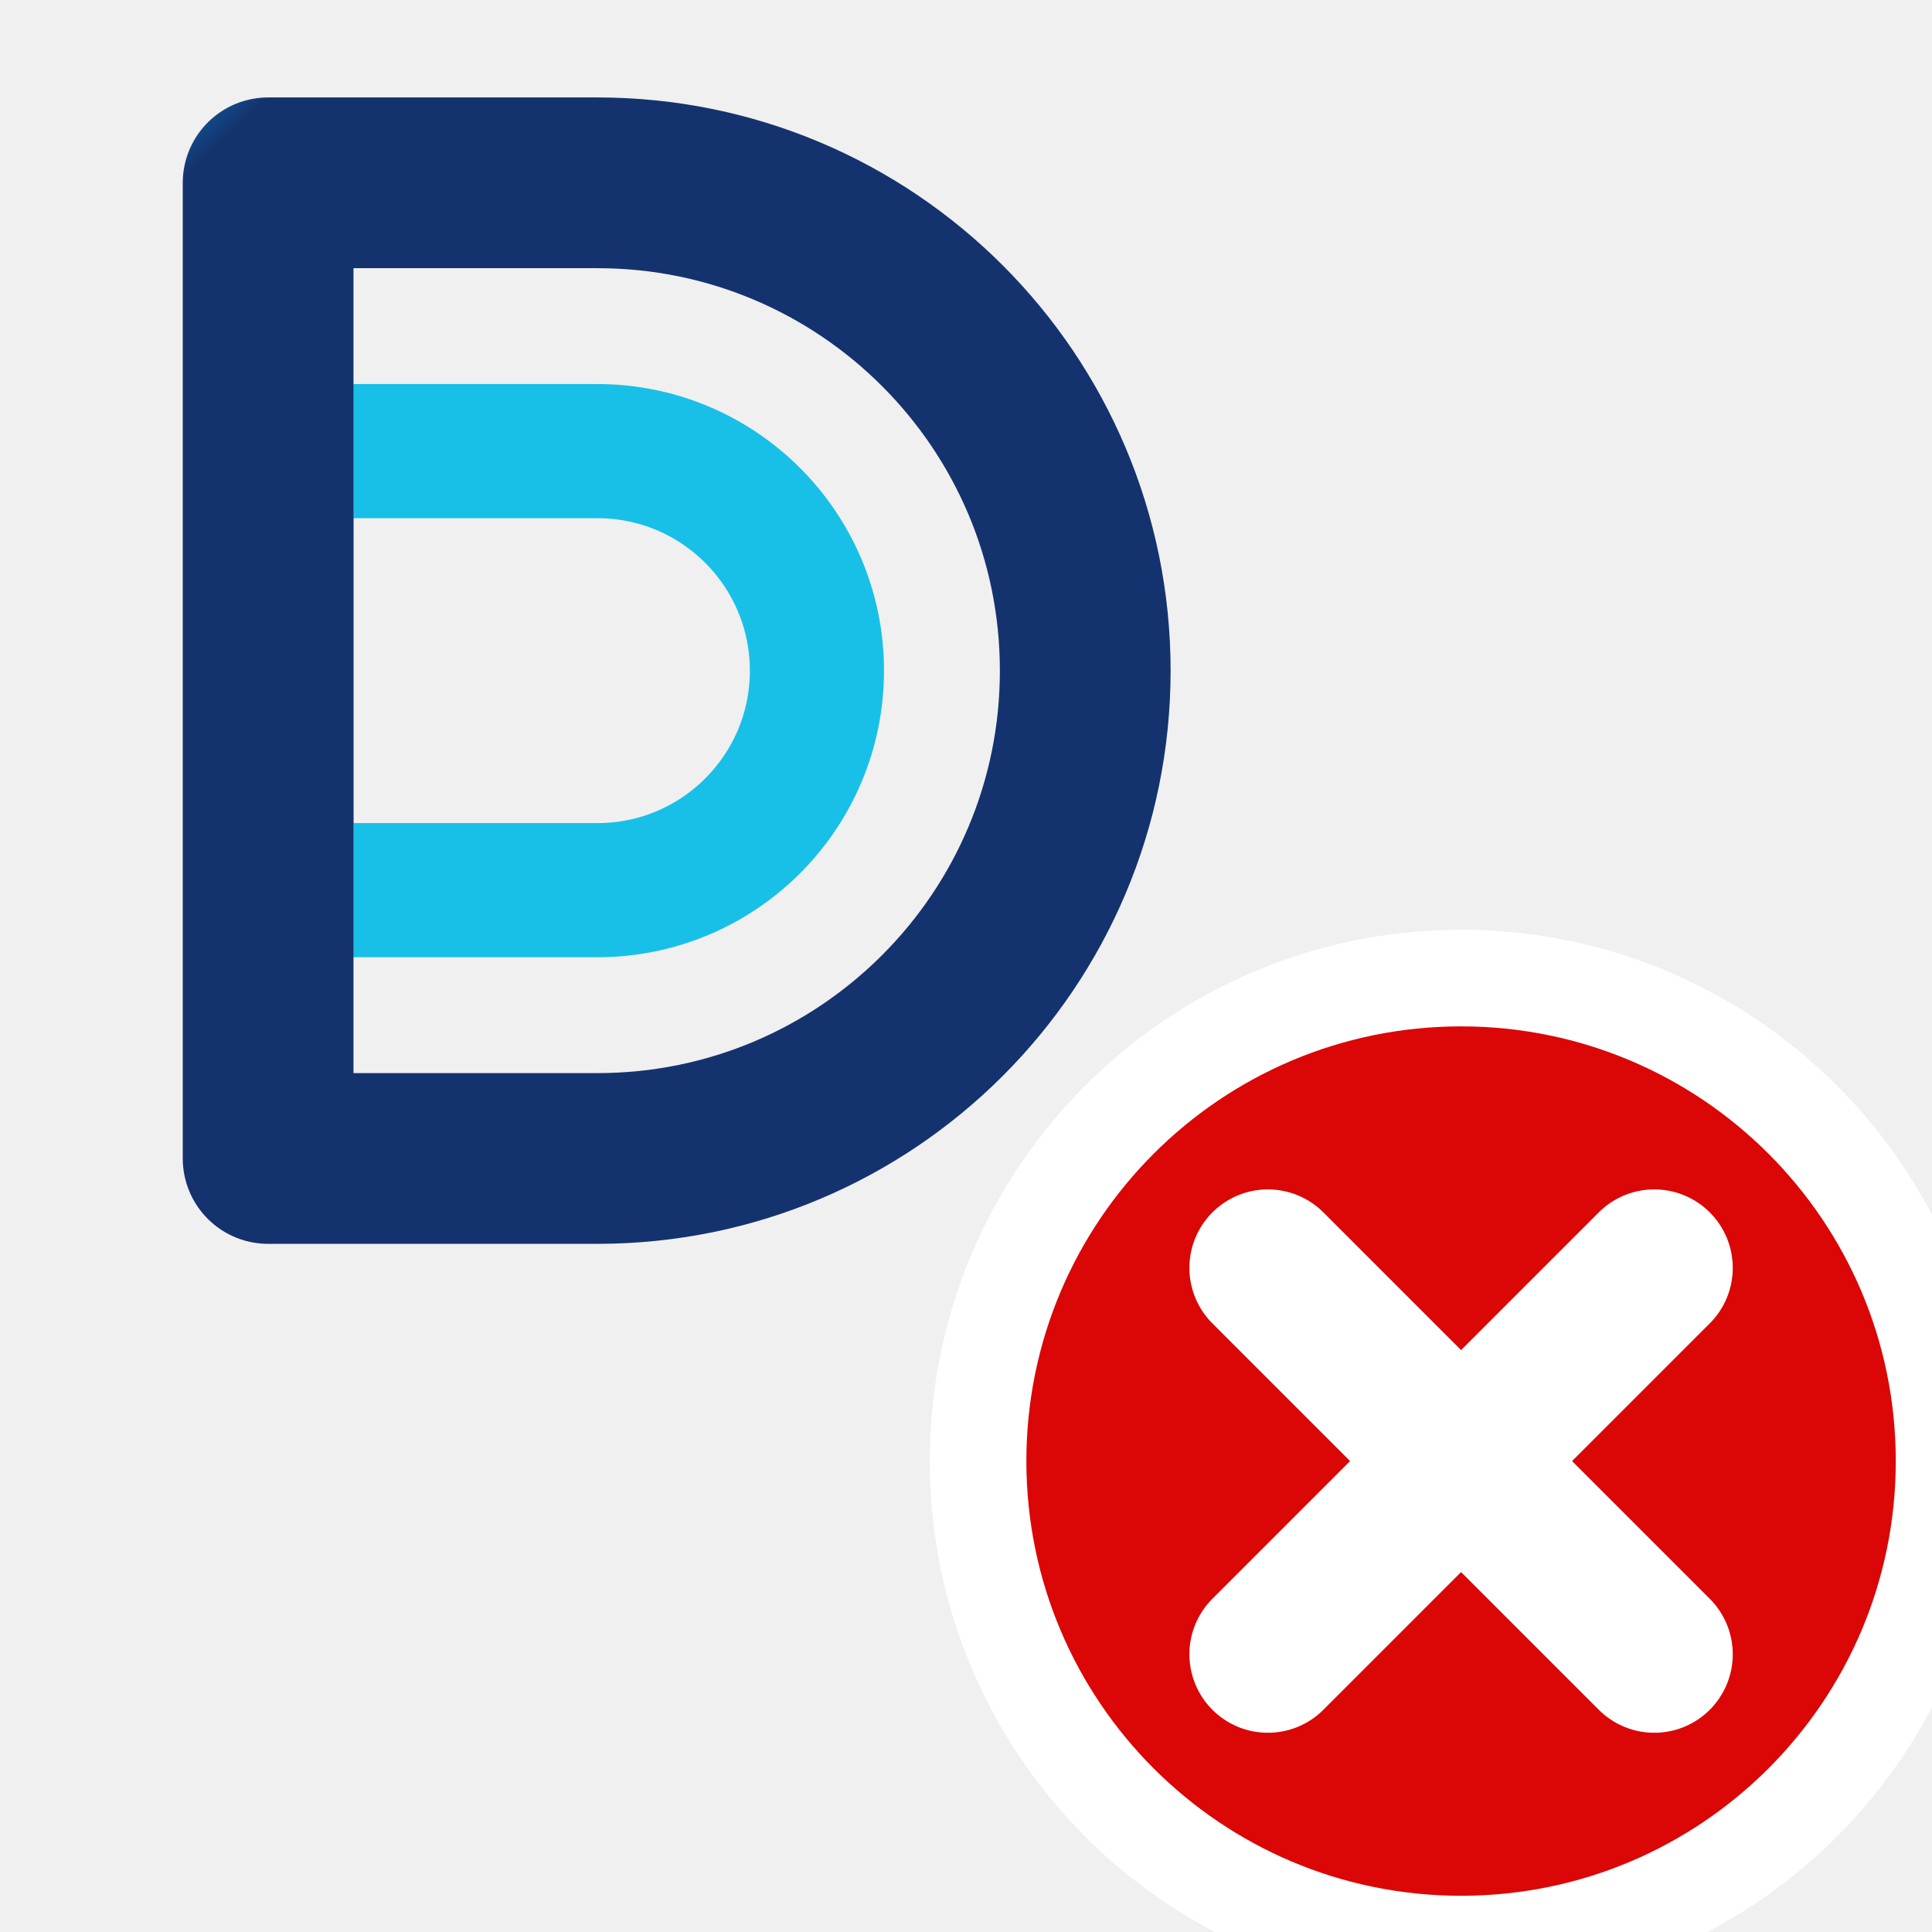
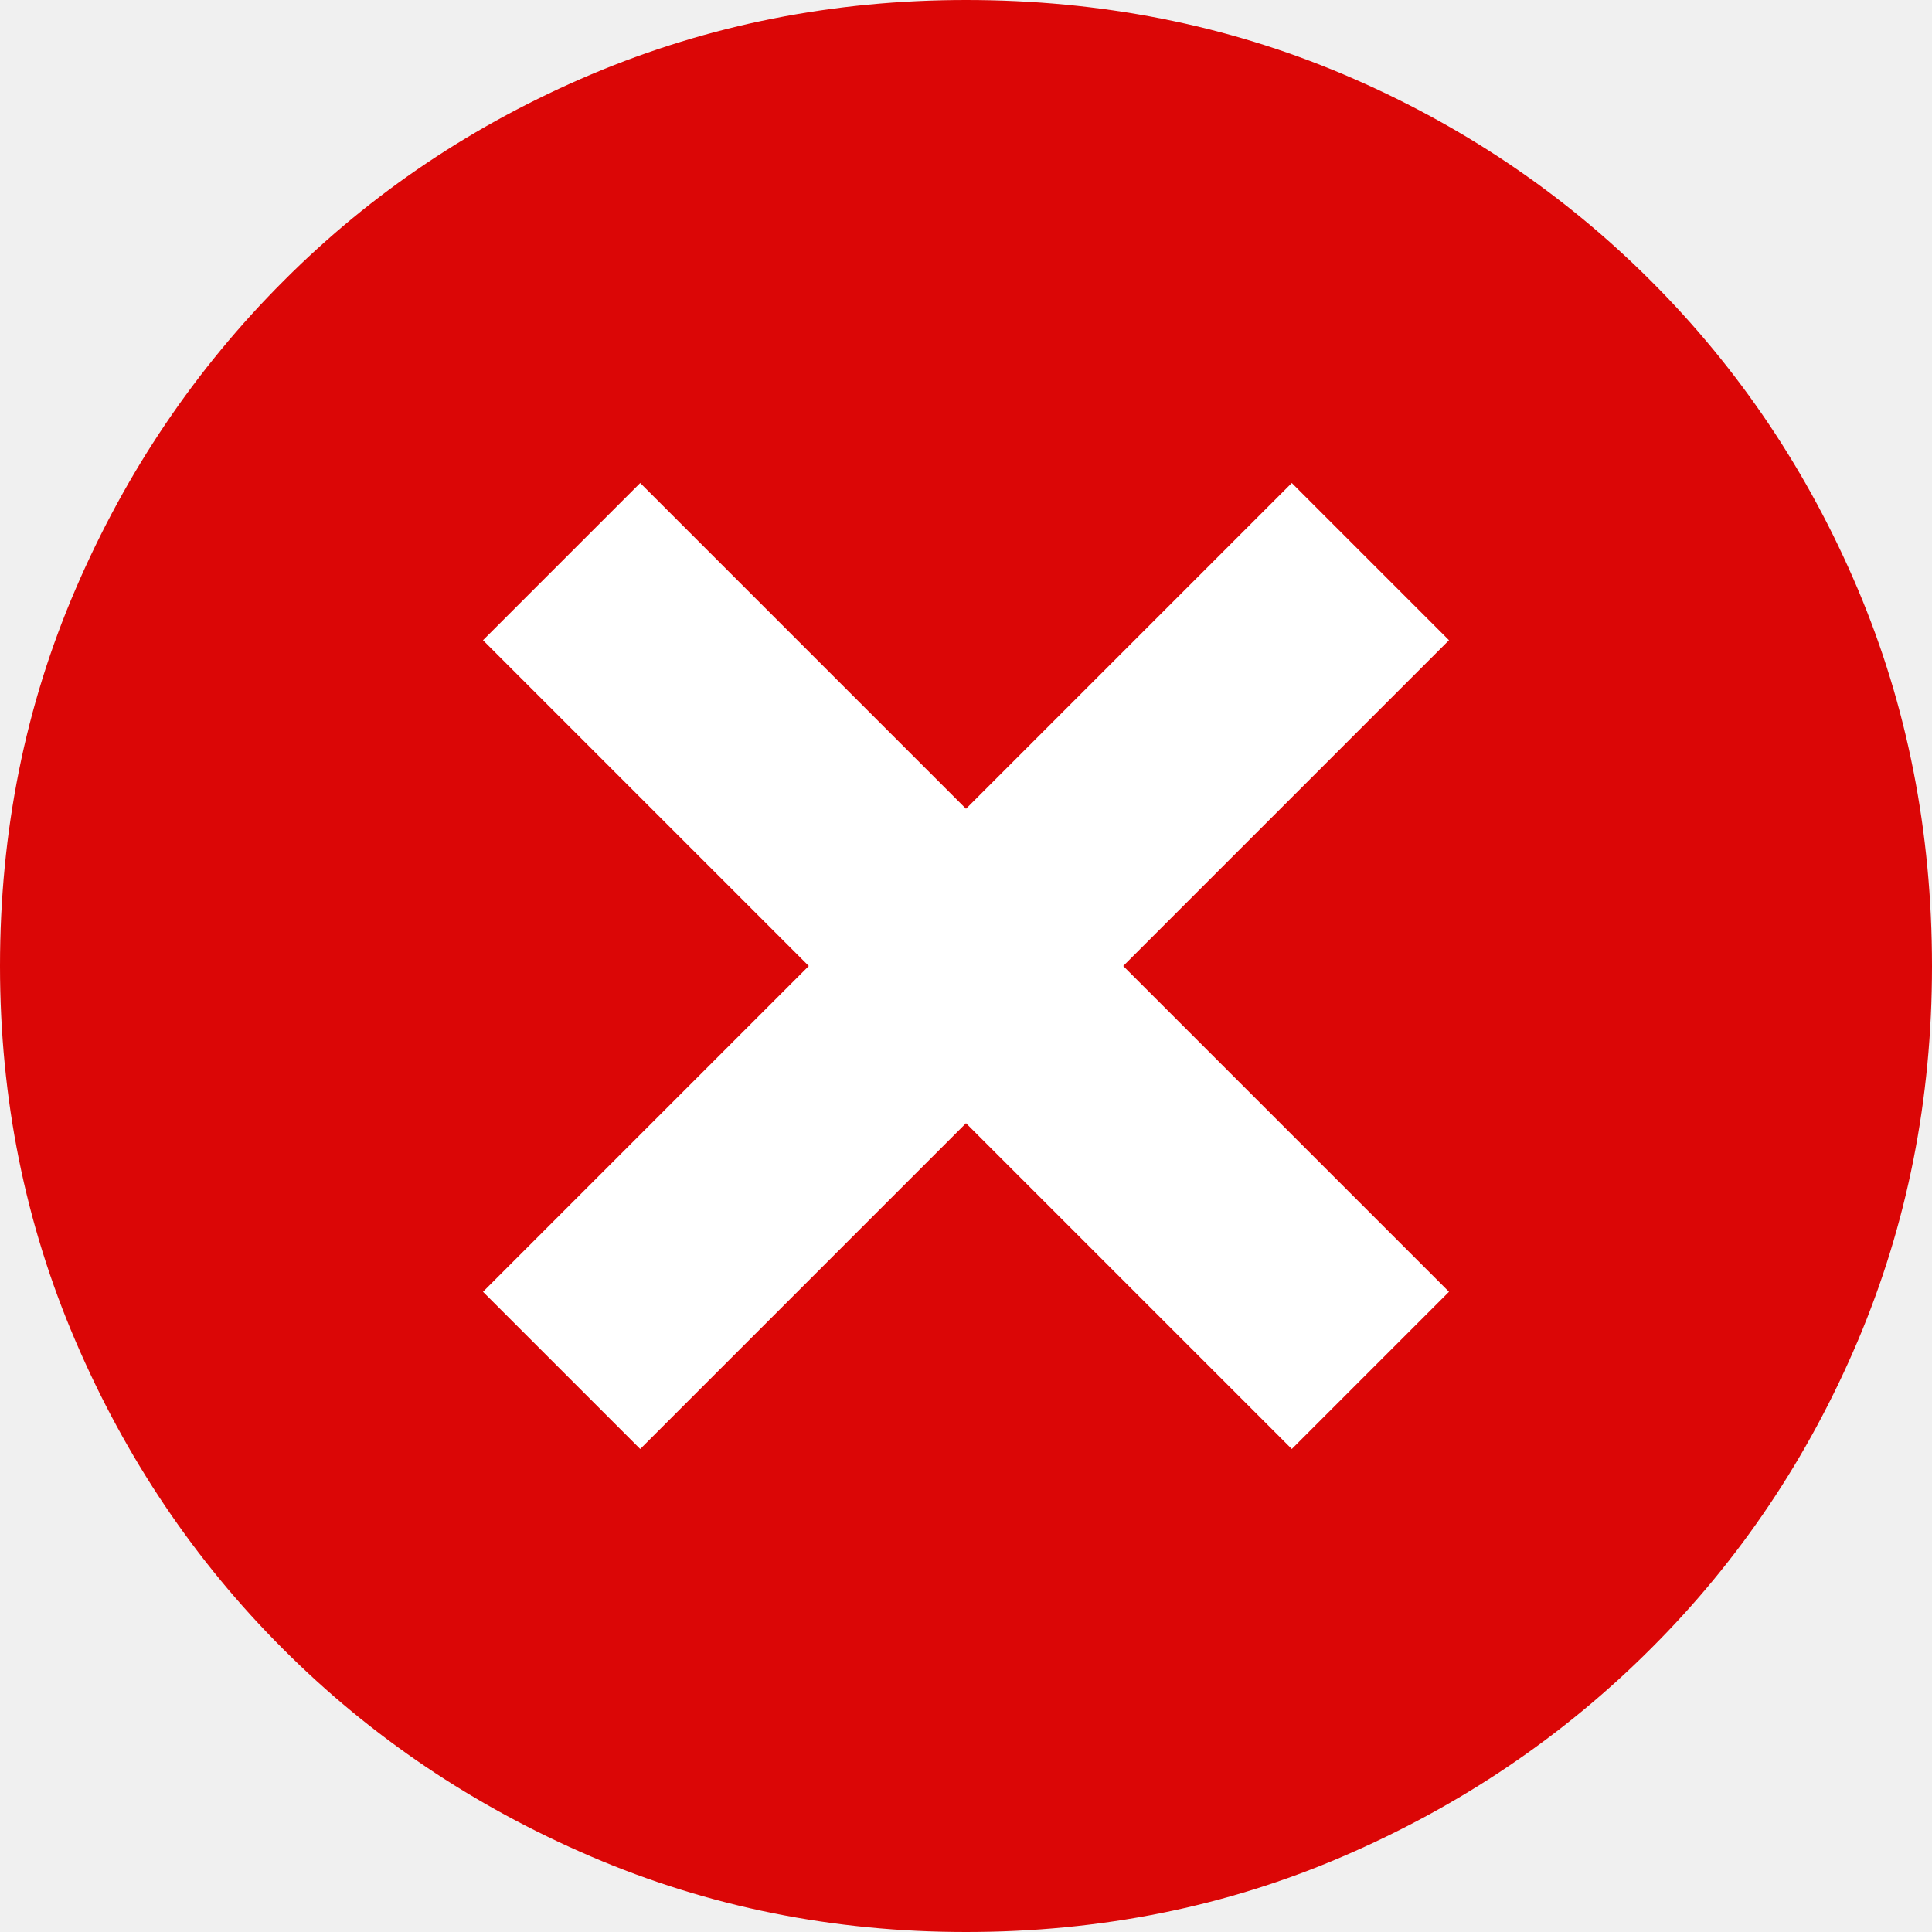
<svg xmlns="http://www.w3.org/2000/svg" width="16" height="16" viewBox="0 0 16 16">
-   <defs>
-     <linearGradient id="markOuter" gradientUnits="userSpaceOnUse" x1="1" y1="1" x2="13" y2="14">
-       <stop offset="0" stop-color="#2DD4FF" />
-       <stop offset=".48" stop-color="#0A93E0" />
-       <stop offset="1" stop-color="#14336E" />
-     </linearGradient>
-     <linearGradient id="markInner" gradientUnits="userSpaceOnUse" x1="2" y1="4" x2="9" y2="11">
-       <stop offset="0" stop-color="#7DEFFF" />
-       <stop offset="1" stop-color="#18C0E8" />
-     </linearGradient>
-     <linearGradient id="markOuterOff" gradientUnits="userSpaceOnUse" x1="1" y1="1" x2="13" y2="14">
-       <stop offset="0" stop-color="#B8B8B8" />
-       <stop offset="1" stop-color="#6E6E6E" />
-     </linearGradient>
-     <linearGradient id="markInnerOff" gradientUnits="userSpaceOnUse" x1="2" y1="4" x2="9" y2="11">
-       <stop offset="0" stop-color="#B8B8B8" />
-       <stop offset="1" stop-color="#949494" />
-     </linearGradient>
-   </defs>
-   <g transform="translate(0.15,0.1) scale(0.101)" fill="none" stroke-linejoin="round" stroke-linecap="round">
-     <path d="M 22 36 H 47.5 A 18 18 0 0 1 47.5 72 H 22 Z" stroke="url(#markInner)" stroke-width="11" />
-     <path d="M 20.5 14 H 47.5 A 40 40 0 0 1 47.5 94 H 20.5 Z" stroke="url(#markOuter)" stroke-width="14" />
+   <g fill="none" fill-rule="evenodd">
+     <path fill="#DB0606" d="M8,16 C6.902,16 5.867,15.792 4.895,15.375 C3.922,14.958 3.072,14.385 2.344,13.656 C1.615,12.928 1.042,12.078 0.625,11.105 C0.208,10.133 0,9.098 0,8 C0,6.886 0.209,5.845 0.627,4.876 C1.044,3.907 1.618,3.057 2.348,2.327 C3.077,1.596 3.928,1.026 4.899,0.615 C5.87,0.205 6.903,1.13686838e-13 8,1.13686838e-13 C9.114,1.13686838e-13 10.155,0.205 11.124,0.615 C12.093,1.026 12.942,1.596 13.673,2.327 C14.404,3.058 14.974,3.908 15.385,4.877 C15.795,5.846 16,6.887 16,8.002 C16,9.103 15.795,10.138 15.385,11.106 C14.974,12.074 14.404,12.923 13.673,13.652 C12.943,14.382 12.093,14.956 11.124,15.373 C10.155,15.791 9.114,16 8,16 Z" />
+     <polygon fill="#FFF" points="5.302 12 8 9.302 10.698 12 12 10.698 9.302 8 12 5.302 10.698 4 8 6.698 5.302 4 4 5.302 6.698 8 4 10.698" />
  </g>
-   <circle cx="12.1" cy="12.1" r="4.4" fill="#FFFFFF" />
-   <circle cx="12.1" cy="12.1" r="3.6" fill="#DB0606" />
-   <path d="M 10.5 10.5 L 13.7 13.7" fill="none" stroke="#FFFFFF" stroke-width="1.3" stroke-linecap="round" stroke-linejoin="round" />
-   <path d="M 13.7 10.5 L 10.5 13.7" fill="none" stroke="#FFFFFF" stroke-width="1.3" stroke-linecap="round" stroke-linejoin="round" />
</svg>
